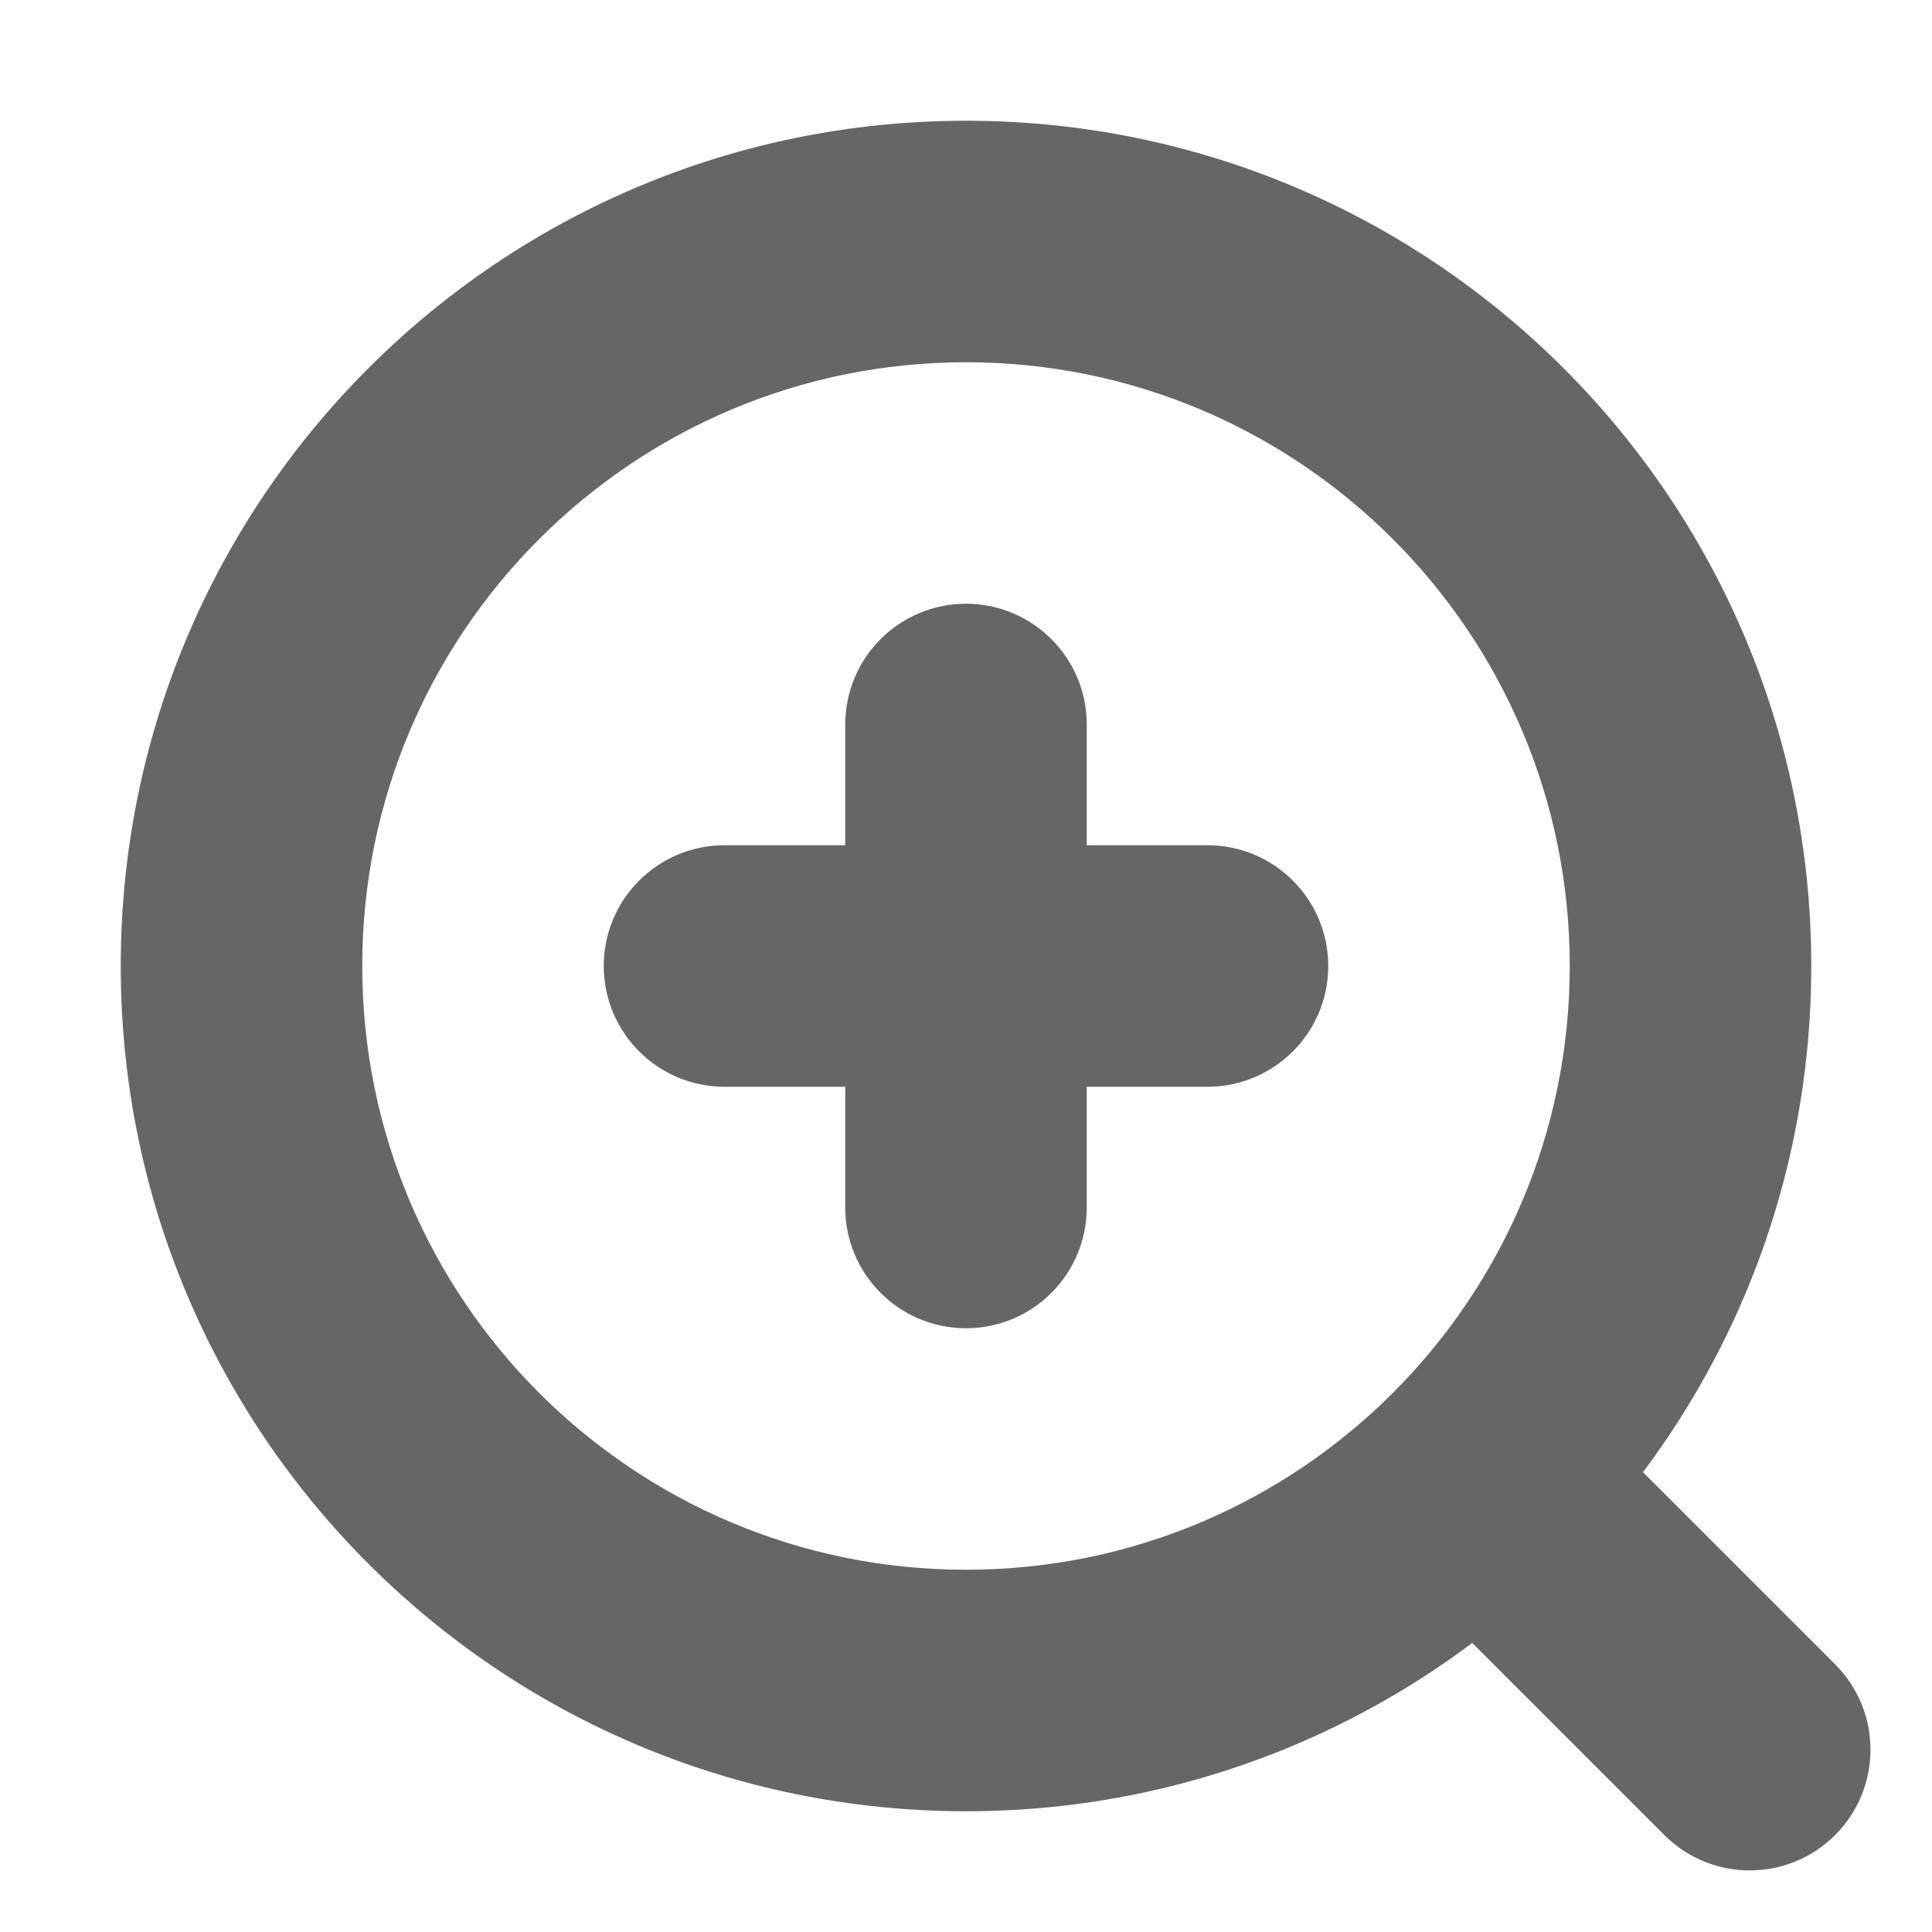
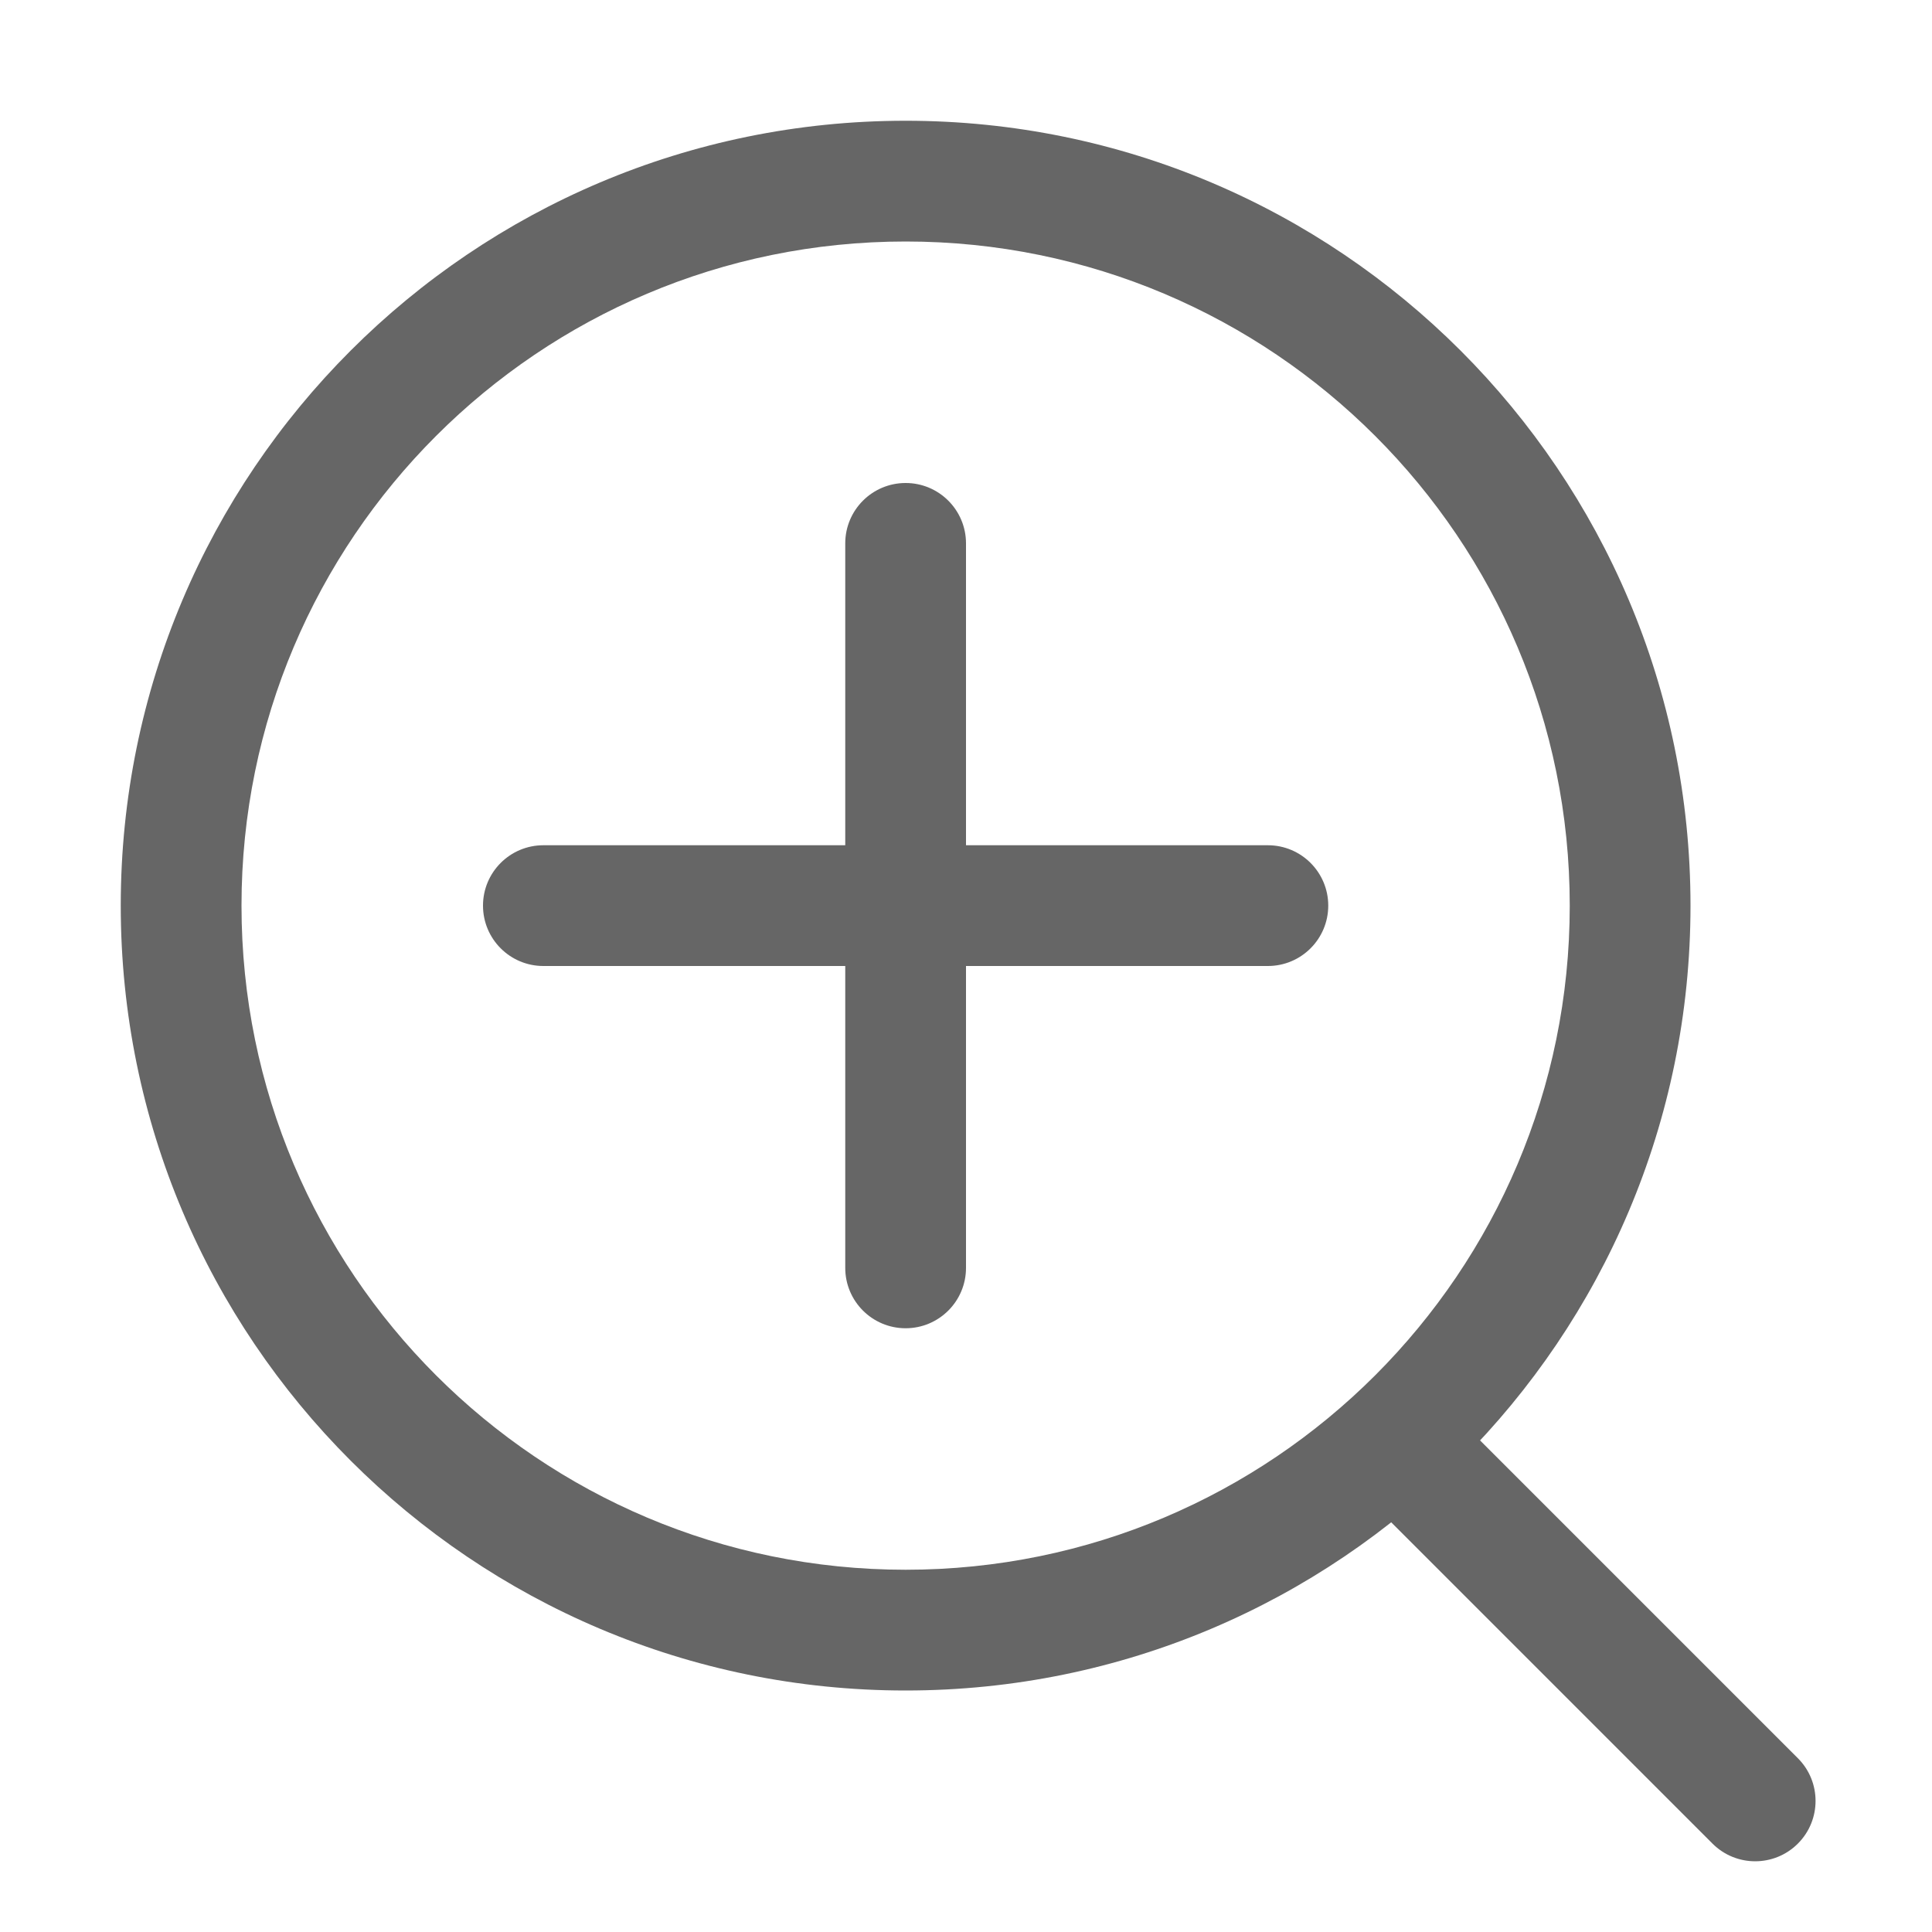
<svg xmlns="http://www.w3.org/2000/svg" width="16" height="16" viewBox="0 0 16 16" fill="none">
-   <path fill-rule="evenodd" clip-rule="evenodd" d="M8 13C10.761 13 13 10.761 13 8C13 5.239 10.761 3 8 3C5.239 3 3 5.239 3 8C3 10.761 5.239 13 8 13ZM8 15C11.866 15 15 11.866 15 8C15 4.134 11.866 1 8 1C4.134 1 1 4.134 1 8C1 11.866 4.134 15 8 15Z" fill="#666666" />
-   <rect x="7" y="5" width="2" height="6" rx="1" fill="#666666" />
-   <rect x="11" y="7" width="2" height="6" rx="1" transform="rotate(90 11 7)" fill="#666666" />
-   <rect x="11.003" y="12.417" width="2" height="4.932" rx="1" transform="rotate(-45 11.0027 12.4169)" fill="#666666" />
+   <rect x="7" y="4" width="1" height="7" rx="0.5" fill="#666666" />
+   <rect x="11" y="12.086" width="1" height="5" rx="0.5" transform="rotate(-45 11 12.0858)" fill="#666666" />
+   <rect x="11" y="7" width="1" height="7" rx="0.5" transform="rotate(90 11 7)" fill="#666666" />
+   <path fill-rule="evenodd" clip-rule="evenodd" d="M7.5 13C10.538 13 13 10.538 13 7.5C13 4.462 10.538 2 7.5 2C4.462 2 2 4.462 2 7.5C2 10.538 4.462 13 7.5 13ZM7.5 14C11.09 14 14 11.09 14 7.5C14 3.91 11.09 1 7.5 1C3.91 1 1 3.91 1 7.5C1 11.09 3.91 14 7.5 14Z" fill="#666666" />
</svg>
